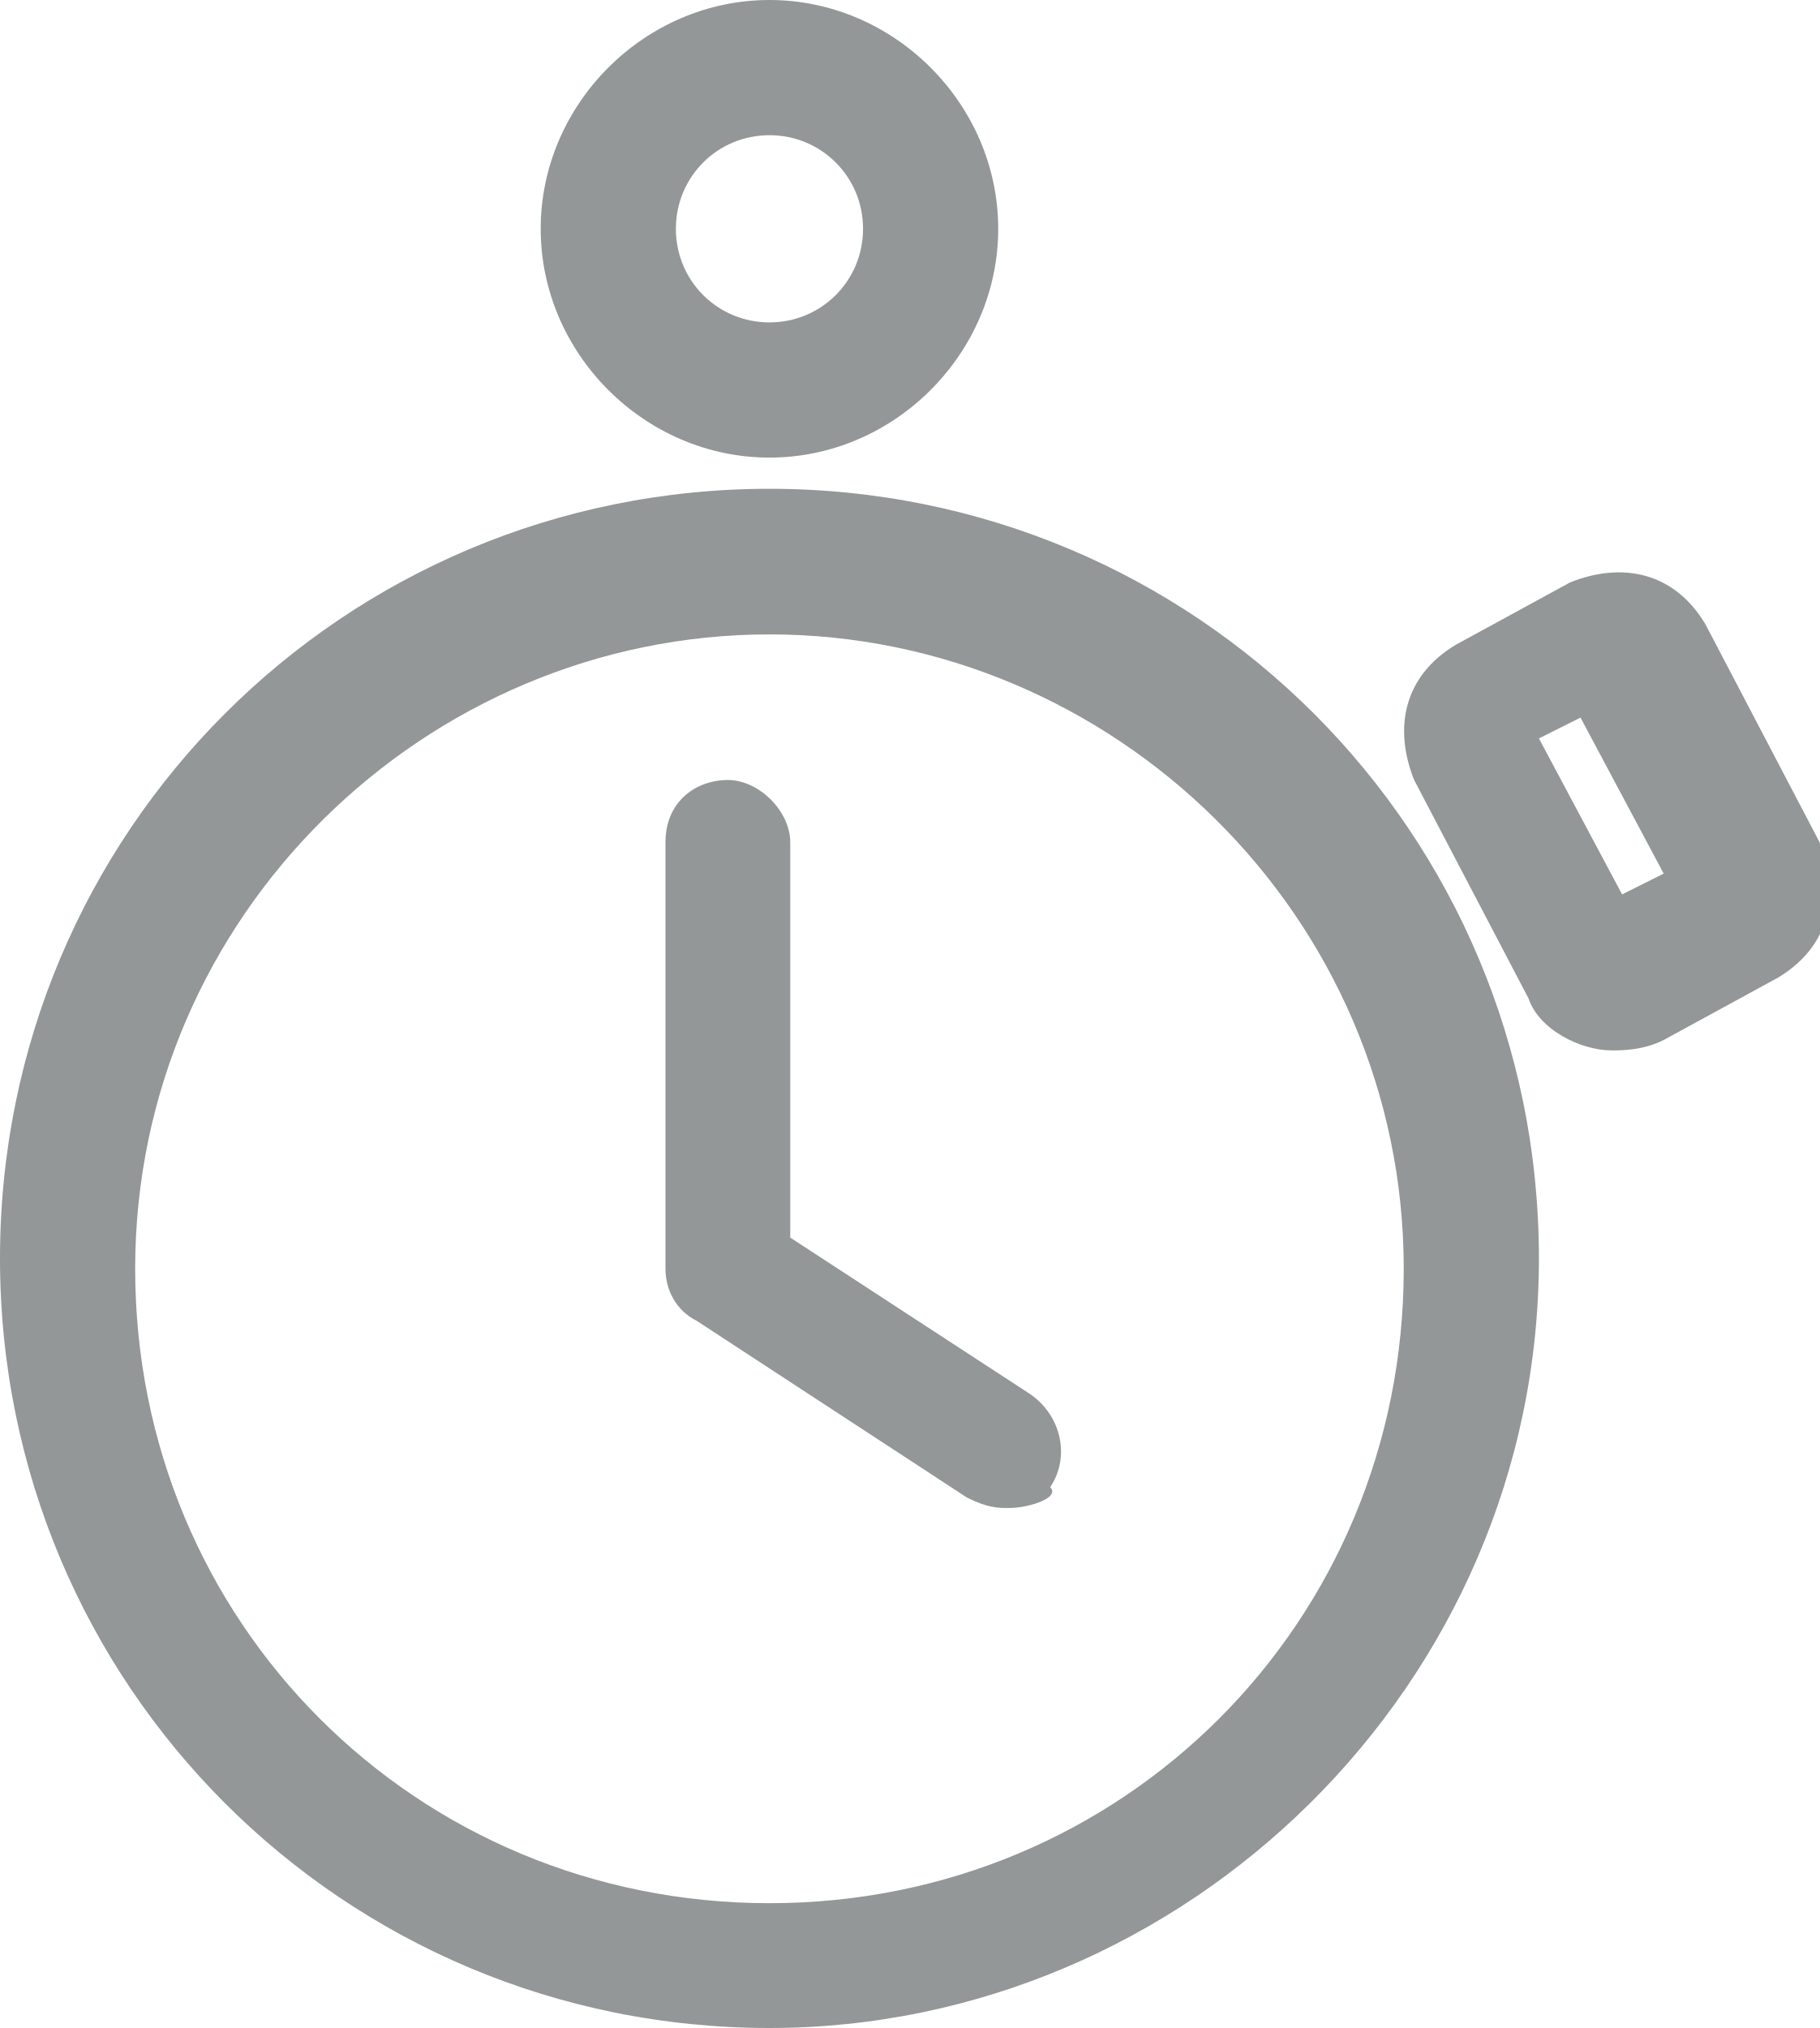
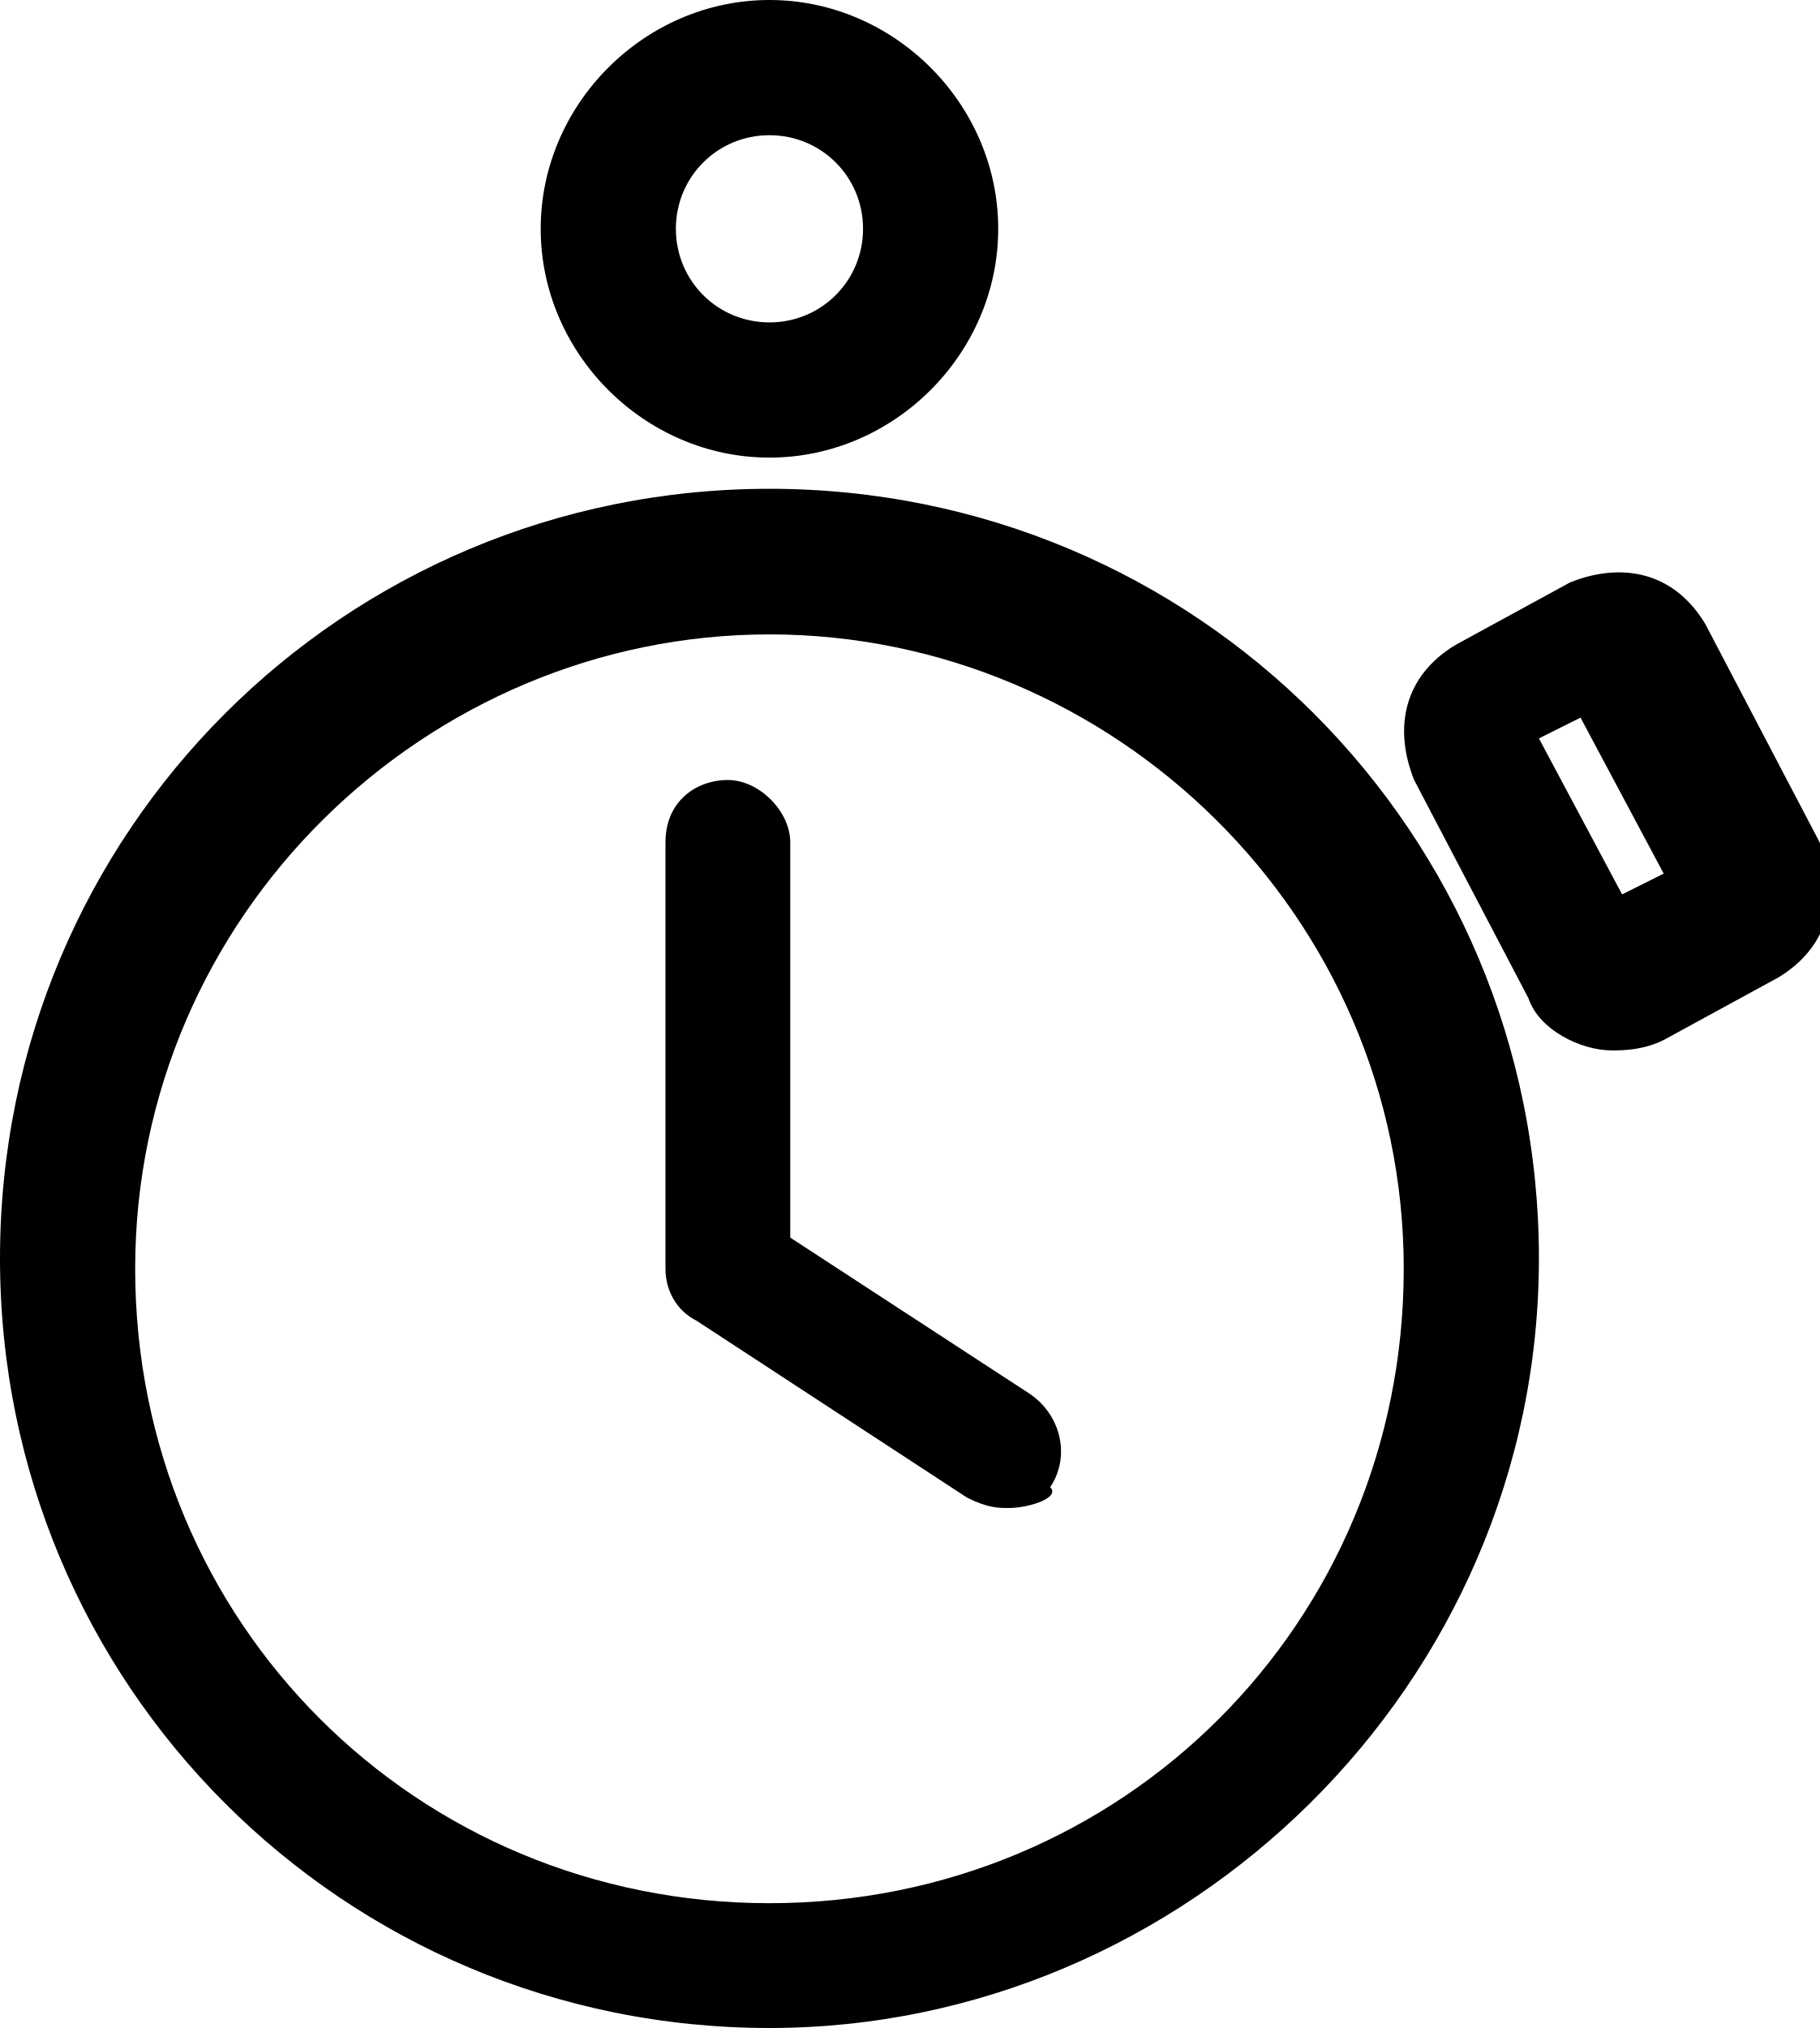
<svg xmlns="http://www.w3.org/2000/svg" version="1.1" id="Layer_1" x="0px" y="0px" viewBox="-506.8 377.5 17.5 19.5" style="enable-background:new -506.8 377.5 17.5 19.5;" xml:space="preserve">
-   <style type="text/css">
- 	.st0{fill:#939798;}
- </style>
  <g>
    <g>
      <path class="st0" d="M-499.4,397c-4.1,0-7.4-3.3-7.4-7.4s3.3-7.4,7.4-7.4s7.4,3.3,7.4,7.4S-495.4,397-499.4,397z M-499.4,383.6    c-3.3,0-6.1,2.7-6.1,6.1s2.7,6.1,6.1,6.1s6.1-2.7,6.1-6.1S-496.1,383.6-499.4,383.6z" />
    </g>
    <g>
      <path class="st0" d="M-497.1,392c-0.1,0-0.2,0-0.4-0.1l-2.6-1.7c-0.2-0.1-0.3-0.3-0.3-0.5v-4.1c0-0.4,0.3-0.6,0.6-0.6    s0.6,0.3,0.6,0.6v3.8l2.3,1.5c0.3,0.2,0.4,0.6,0.2,0.9C-496.6,391.9-496.9,392-497.1,392z" />
    </g>
    <g>
      <path class="st0" d="M-499.4,381.9c-1.2,0-2.2-1-2.2-2.2s1-2.2,2.2-2.2c1.2,0,2.2,1,2.2,2.2S-498.2,381.9-499.4,381.9z     M-499.4,378.8c-0.5,0-0.9,0.4-0.9,0.9s0.4,0.9,0.9,0.9c0.5,0,0.9-0.4,0.9-0.9S-498.9,378.8-499.4,378.8z" />
    </g>
    <g>
      <path class="st0" d="M-491.3,387.6c-0.3,0-0.7-0.2-0.8-0.5l-1.1-2.1c-0.2-0.5-0.1-1,0.4-1.3l1.1-0.6c0.5-0.2,1-0.1,1.3,0.4    l1.1,2.1c0.2,0.5,0.1,1-0.4,1.3l-1.1,0.6C-491,387.6-491.2,387.6-491.3,387.6z M-492,384.6l0.8,1.5l0.4-0.2l-0.8-1.5L-492,384.6z" />
    </g>
  </g>
</svg>
